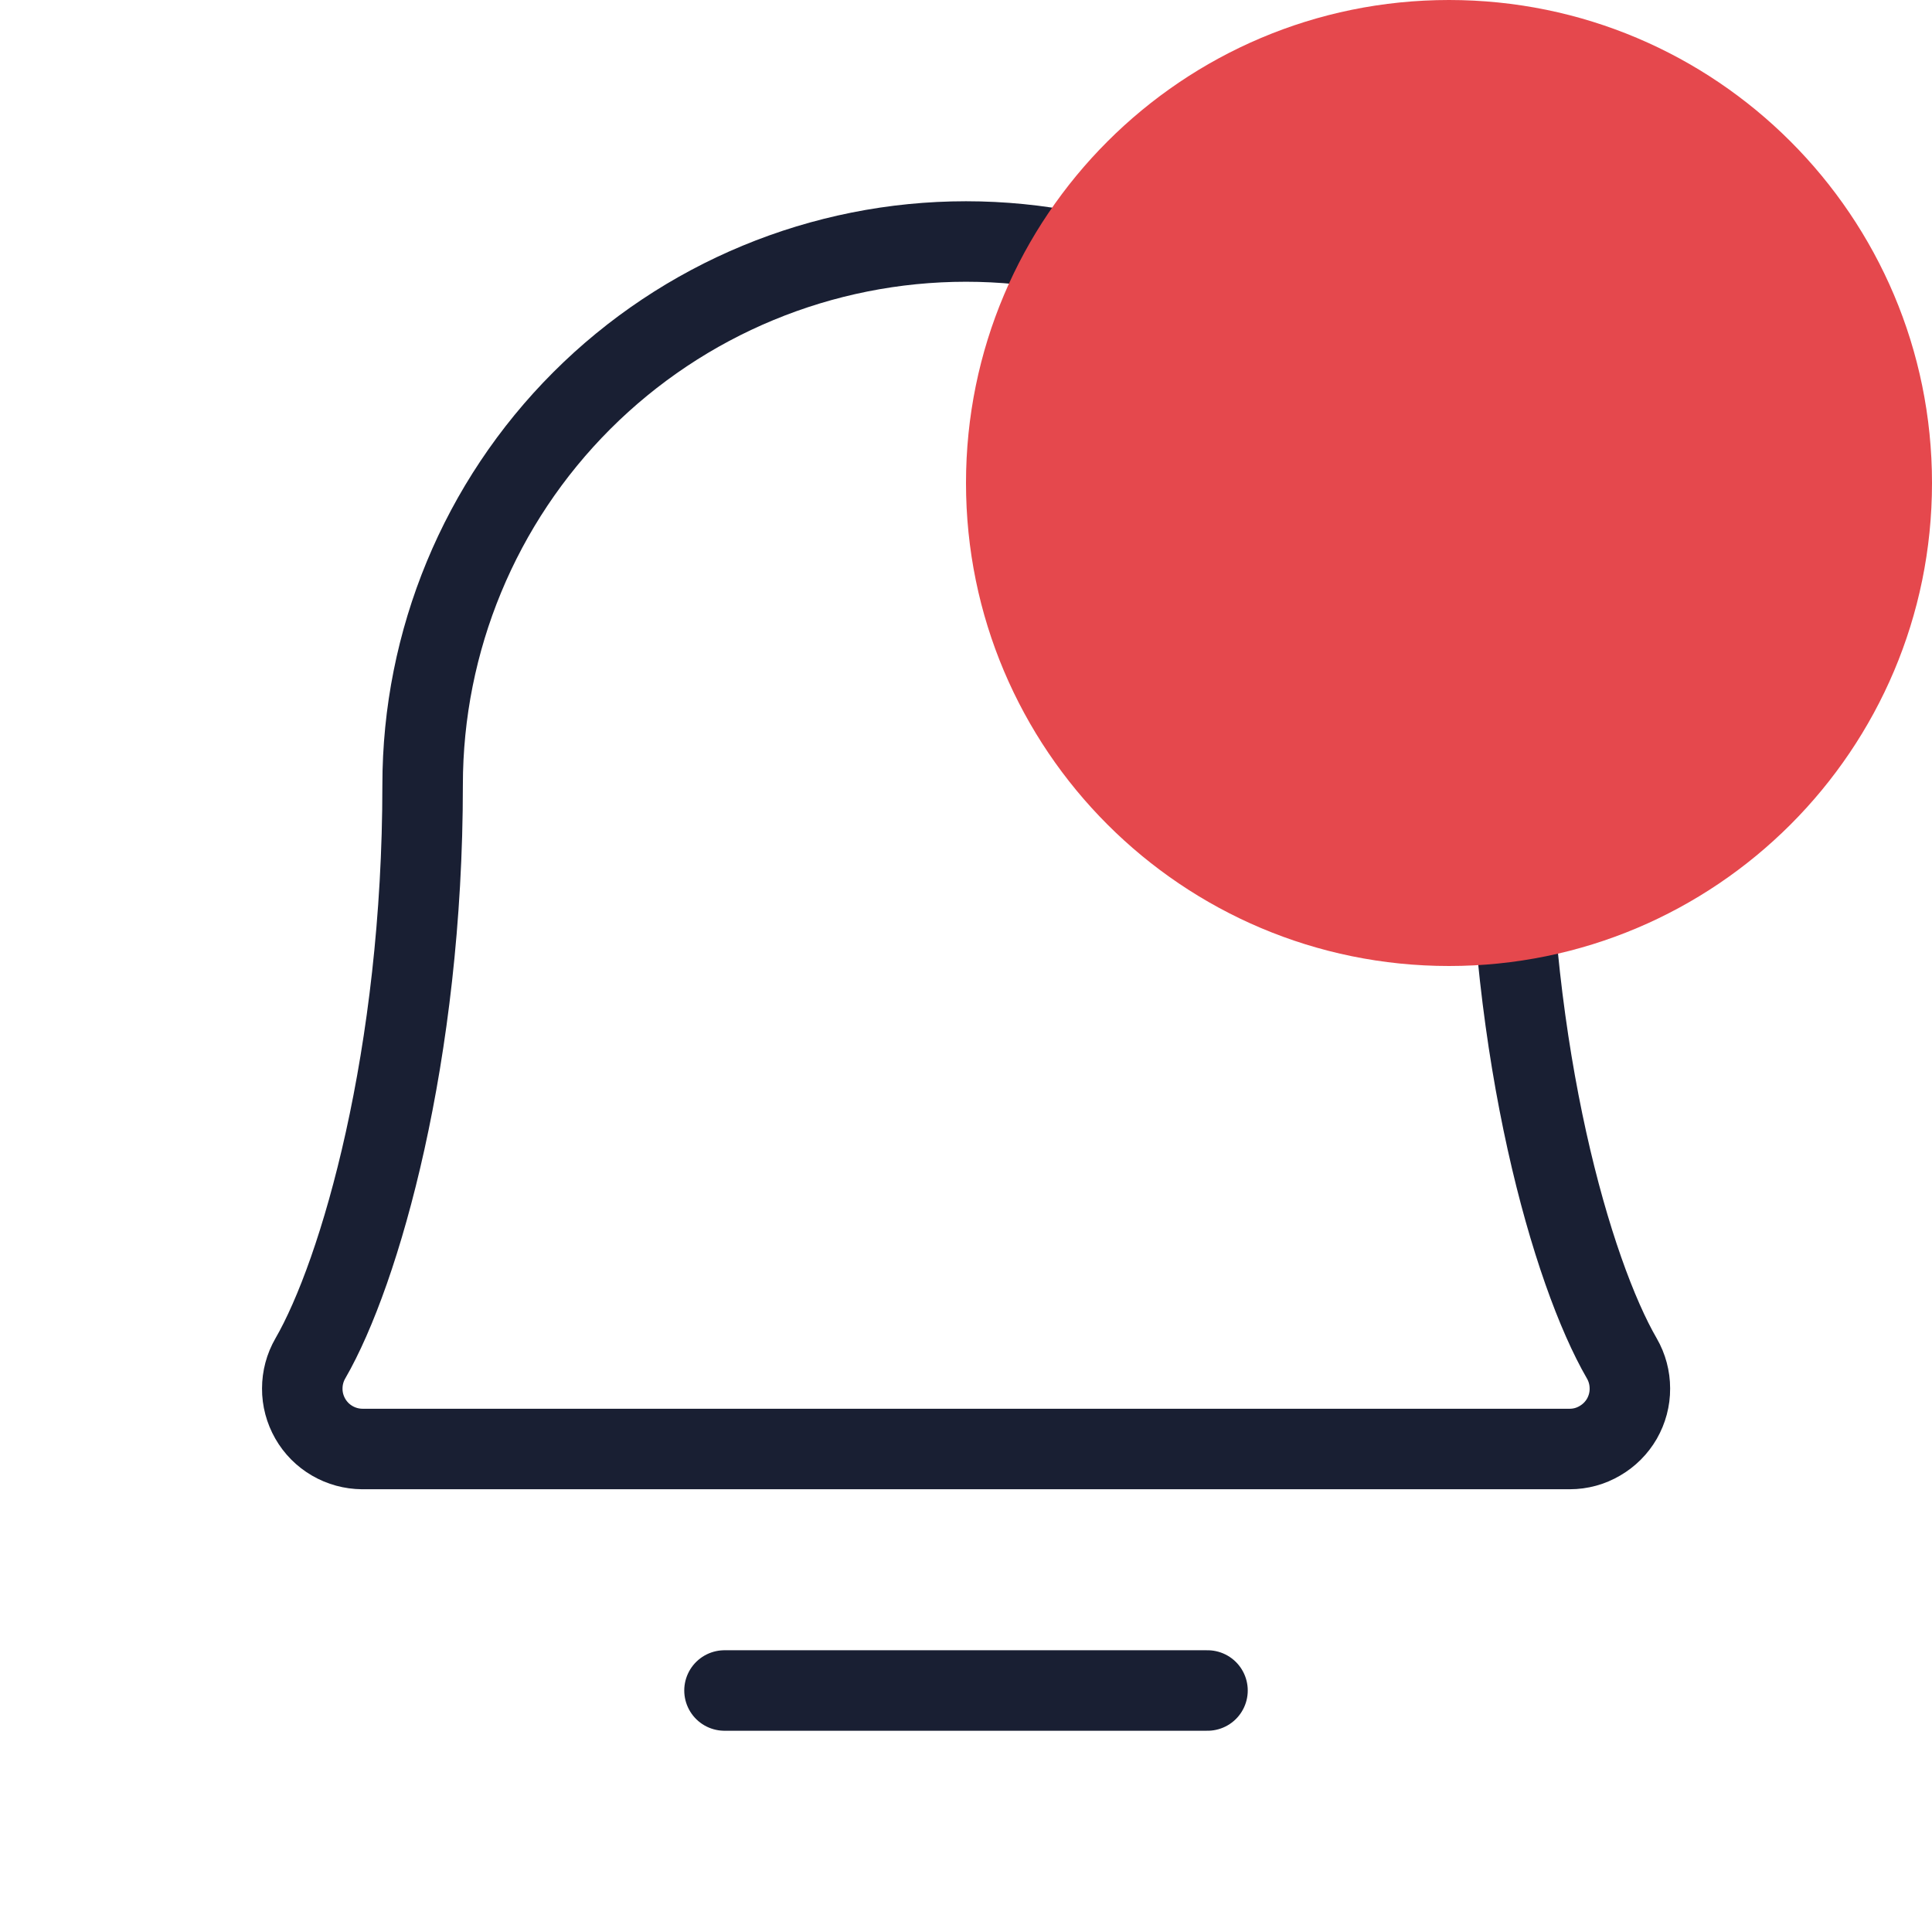
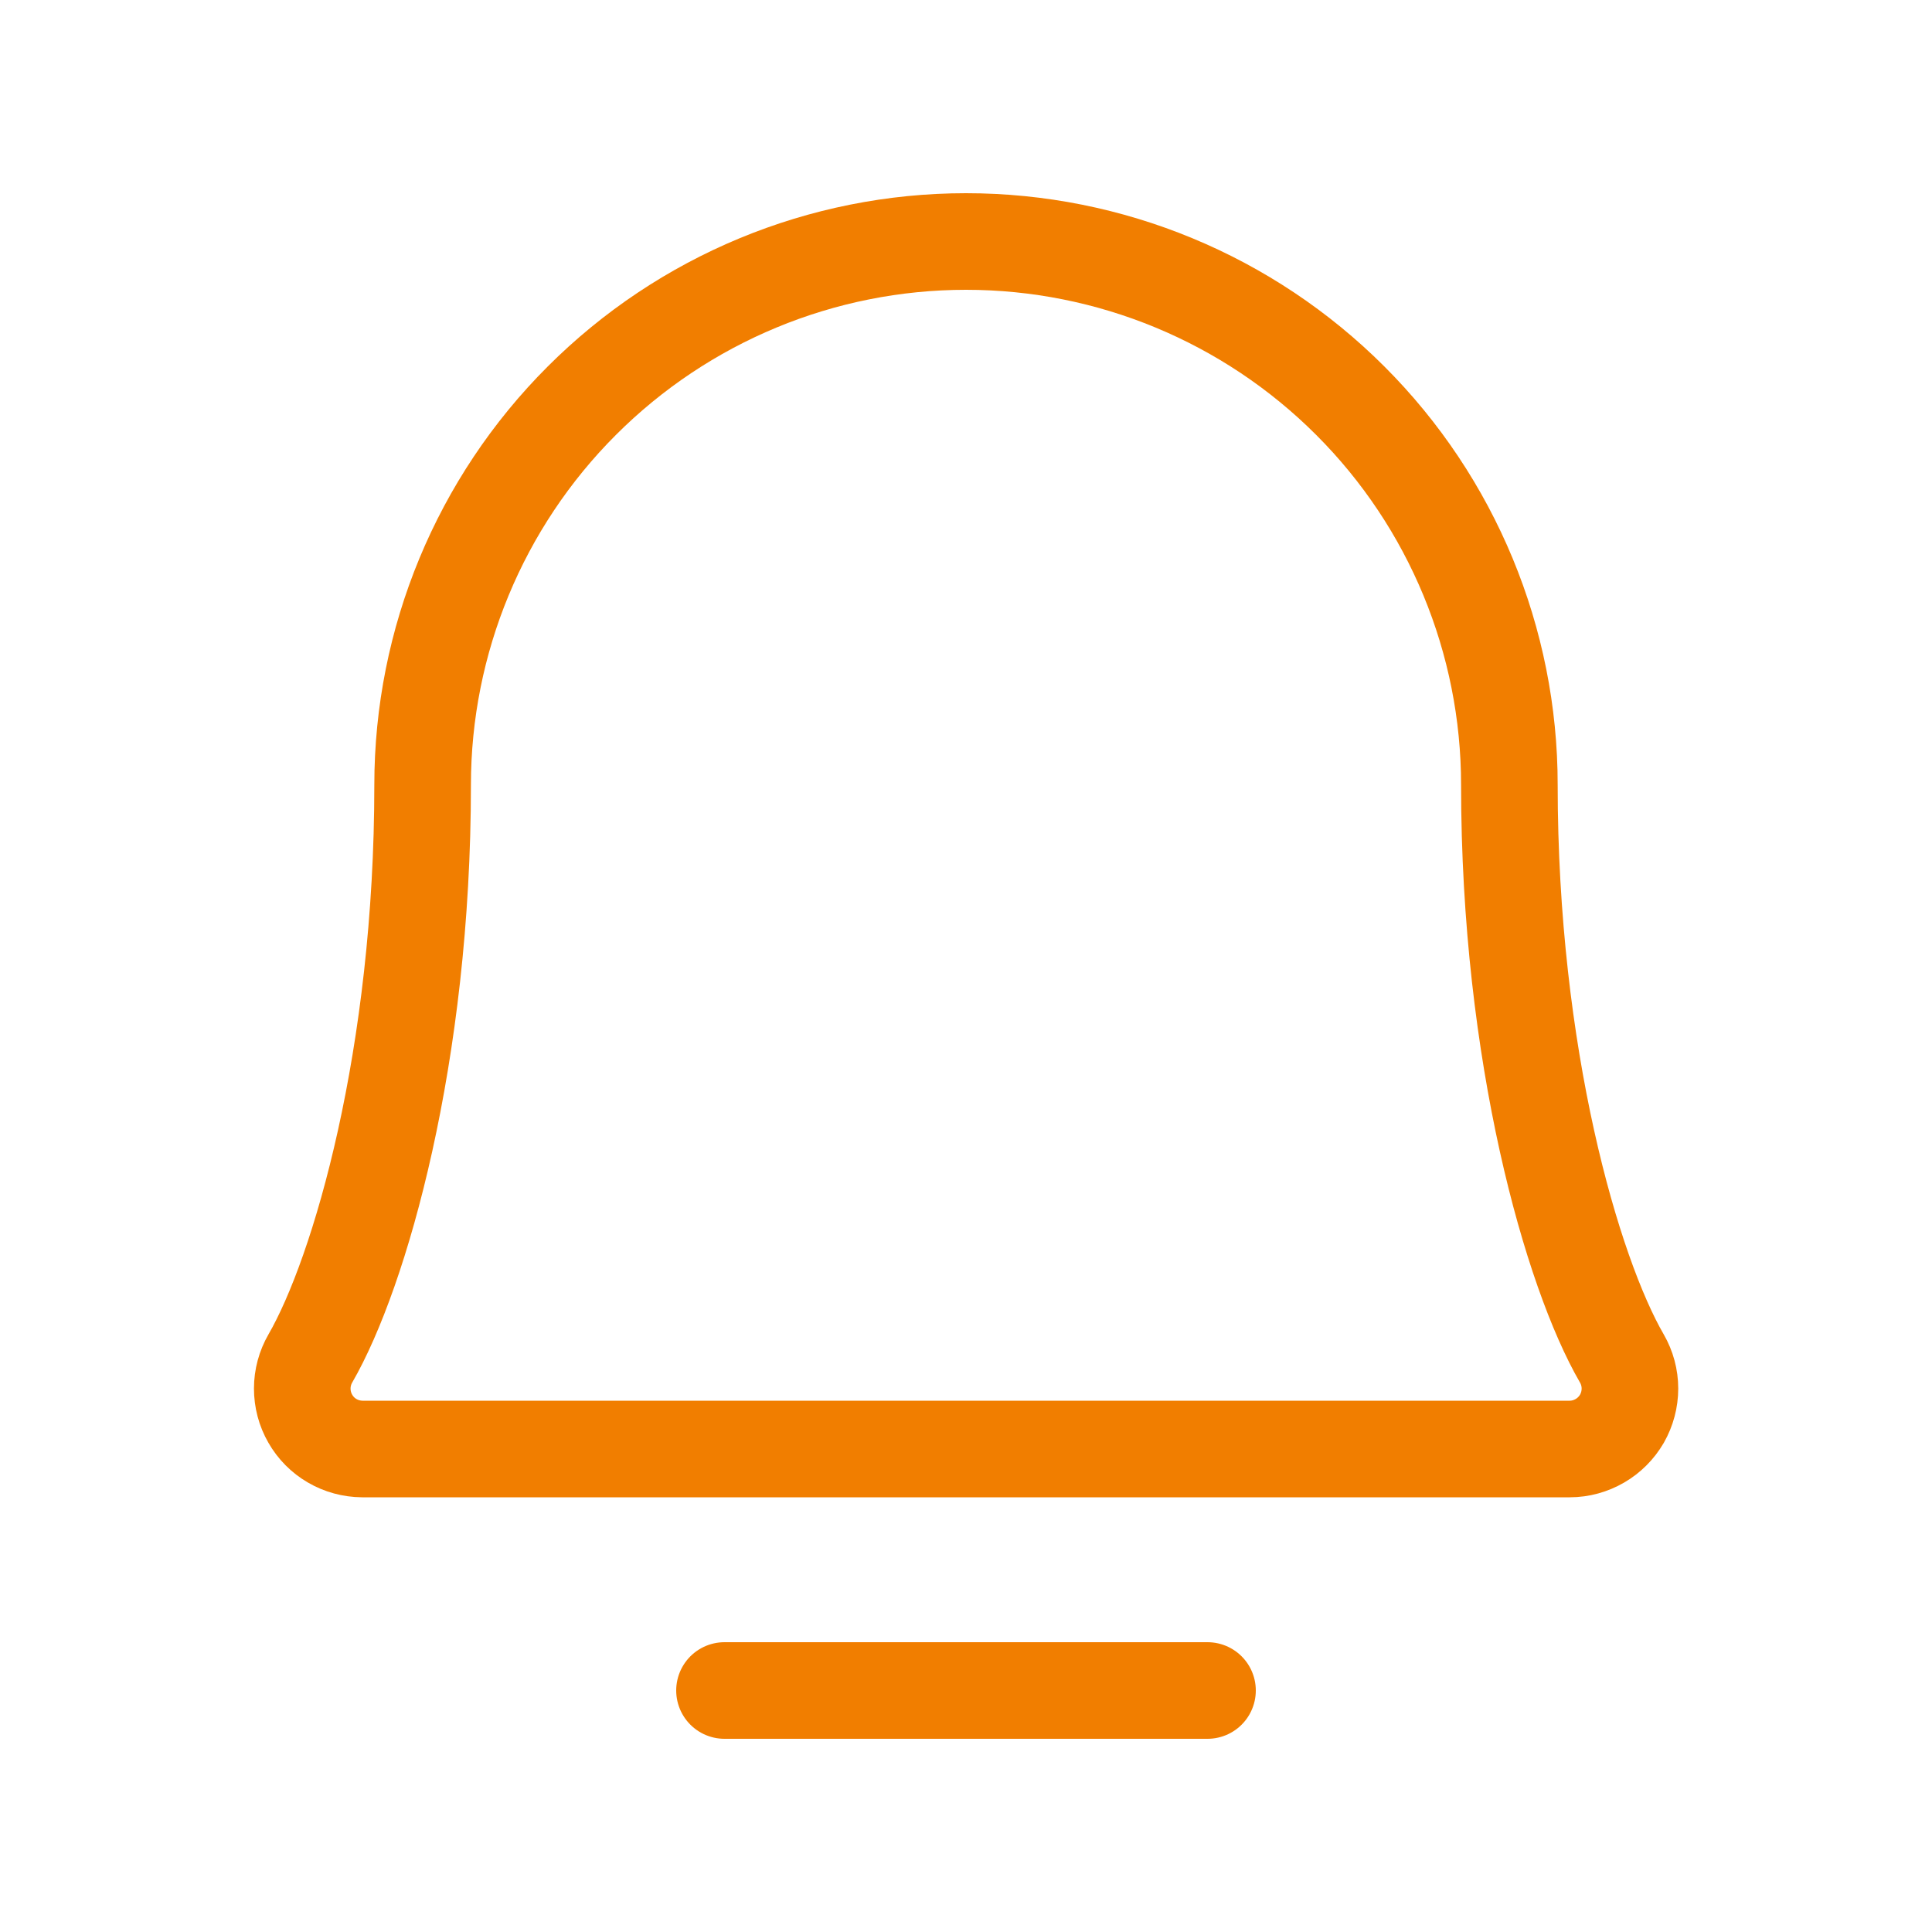
- <svg xmlns="http://www.w3.org/2000/svg" width="24" height="24" viewBox="0 0 24 24" fill="none">
-   <path d="M9 21H15" stroke="#191F33" stroke-linecap="round" stroke-linejoin="round" />
-   <path d="M5.25 9.75C5.25 7.96 5.961 6.243 7.227 4.977C8.493 3.711 10.21 3 12 3C13.79 3 15.507 3.711 16.773 4.977C18.039 6.243 18.75 7.96 18.75 9.75C18.75 13.108 19.528 15.806 20.147 16.875C20.213 16.989 20.247 17.118 20.247 17.249C20.248 17.381 20.213 17.51 20.148 17.624C20.082 17.738 19.988 17.832 19.874 17.898C19.761 17.965 19.632 18 19.5 18H4.5C4.369 17.999 4.24 17.964 4.127 17.898C4.013 17.832 3.919 17.737 3.854 17.623C3.789 17.509 3.754 17.38 3.755 17.249C3.755 17.118 3.789 16.989 3.855 16.875C4.473 15.806 5.25 13.107 5.25 9.75Z" stroke="#191F33" stroke-linecap="round" stroke-linejoin="round" />
-   <rect x="12" width="12" height="12" rx="6" fill="#E5484D" />
+ <svg xmlns="http://www.w3.org/2000/svg" width="20" height="20" viewBox="0 0 20 20" fill="none">
+   <path d="M7.5 17.5H12.5" stroke="#F17E00" stroke-linecap="round" stroke-linejoin="round" />
+   <path d="M4.375 8.125C4.375 6.633 4.968 5.202 6.023 4.148C7.078 3.093 8.508 2.5 10 2.5C11.492 2.5 12.923 3.093 13.978 4.148C15.033 5.202 15.625 6.633 15.625 8.125C15.625 10.923 16.274 13.172 16.789 14.062C16.844 14.157 16.873 14.265 16.873 14.374C16.873 14.484 16.844 14.592 16.79 14.687C16.735 14.781 16.657 14.86 16.562 14.915C16.467 14.97 16.36 15 16.25 15H3.75C3.641 14.999 3.533 14.97 3.439 14.915C3.344 14.86 3.266 14.781 3.212 14.686C3.157 14.591 3.129 14.483 3.129 14.374C3.129 14.265 3.158 14.157 3.213 14.062C3.727 13.172 4.375 10.923 4.375 8.125Z" stroke="#F17E00" stroke-linecap="round" stroke-linejoin="round" />
</svg>
